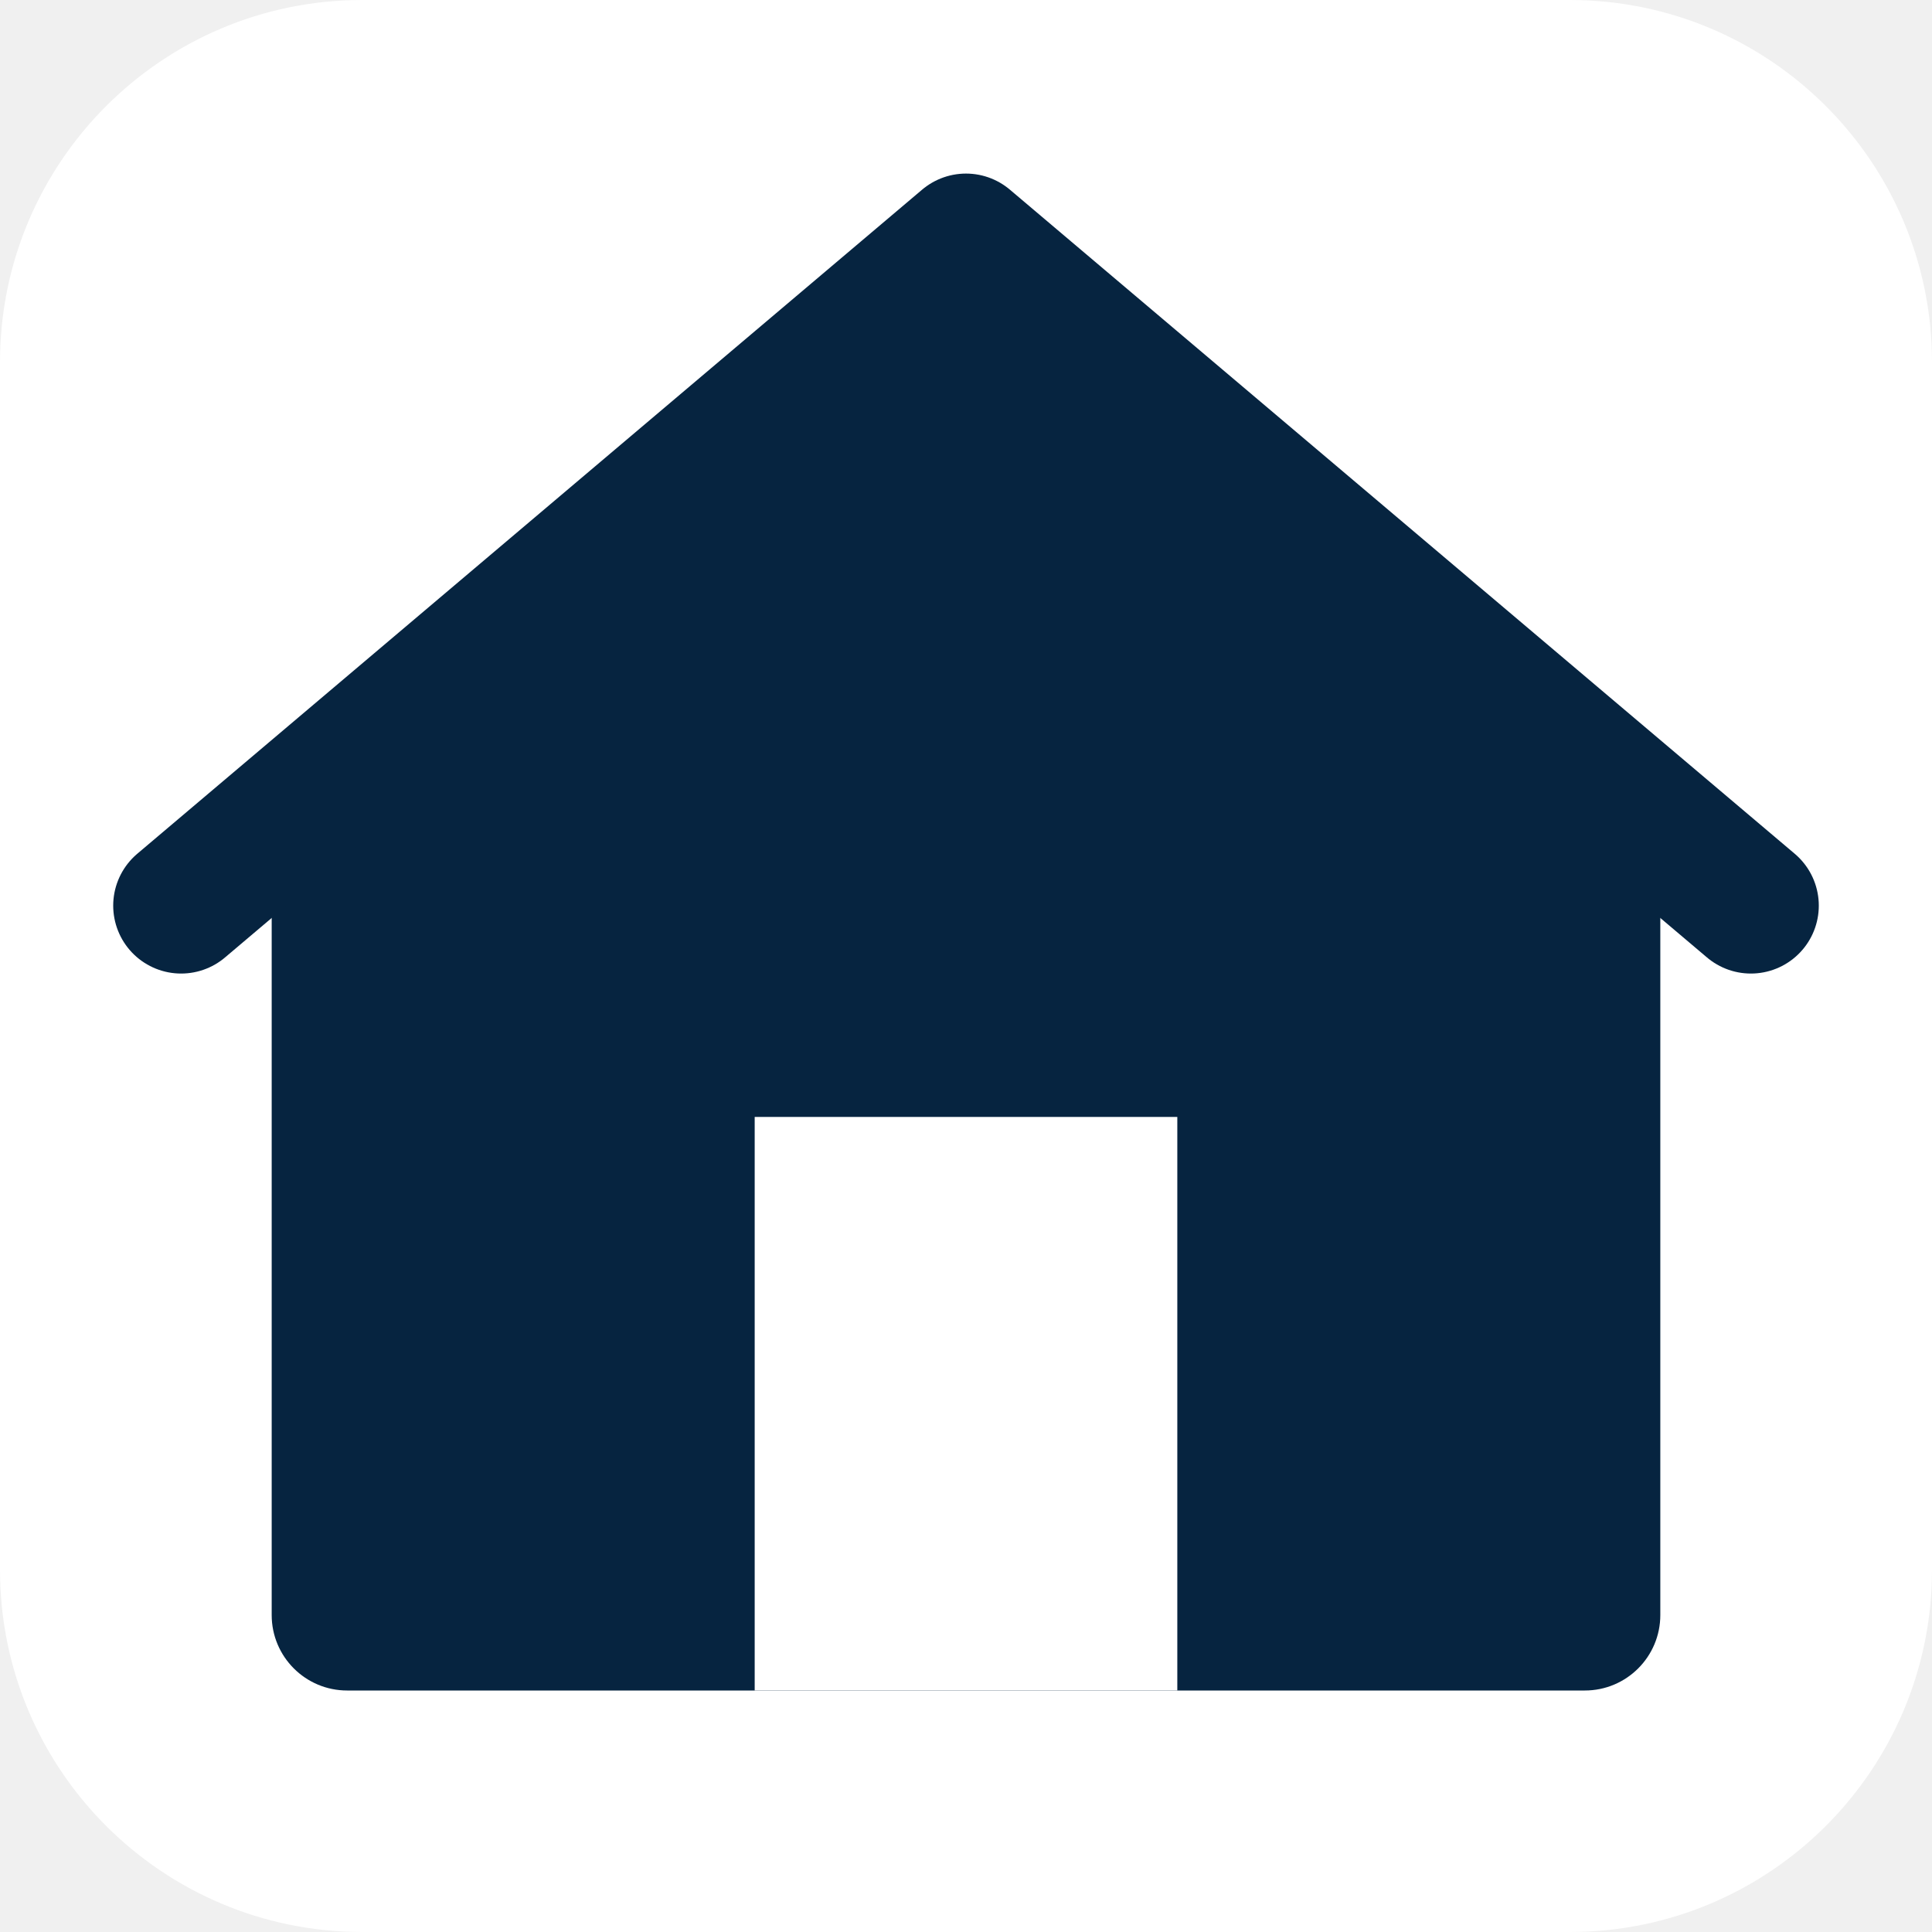
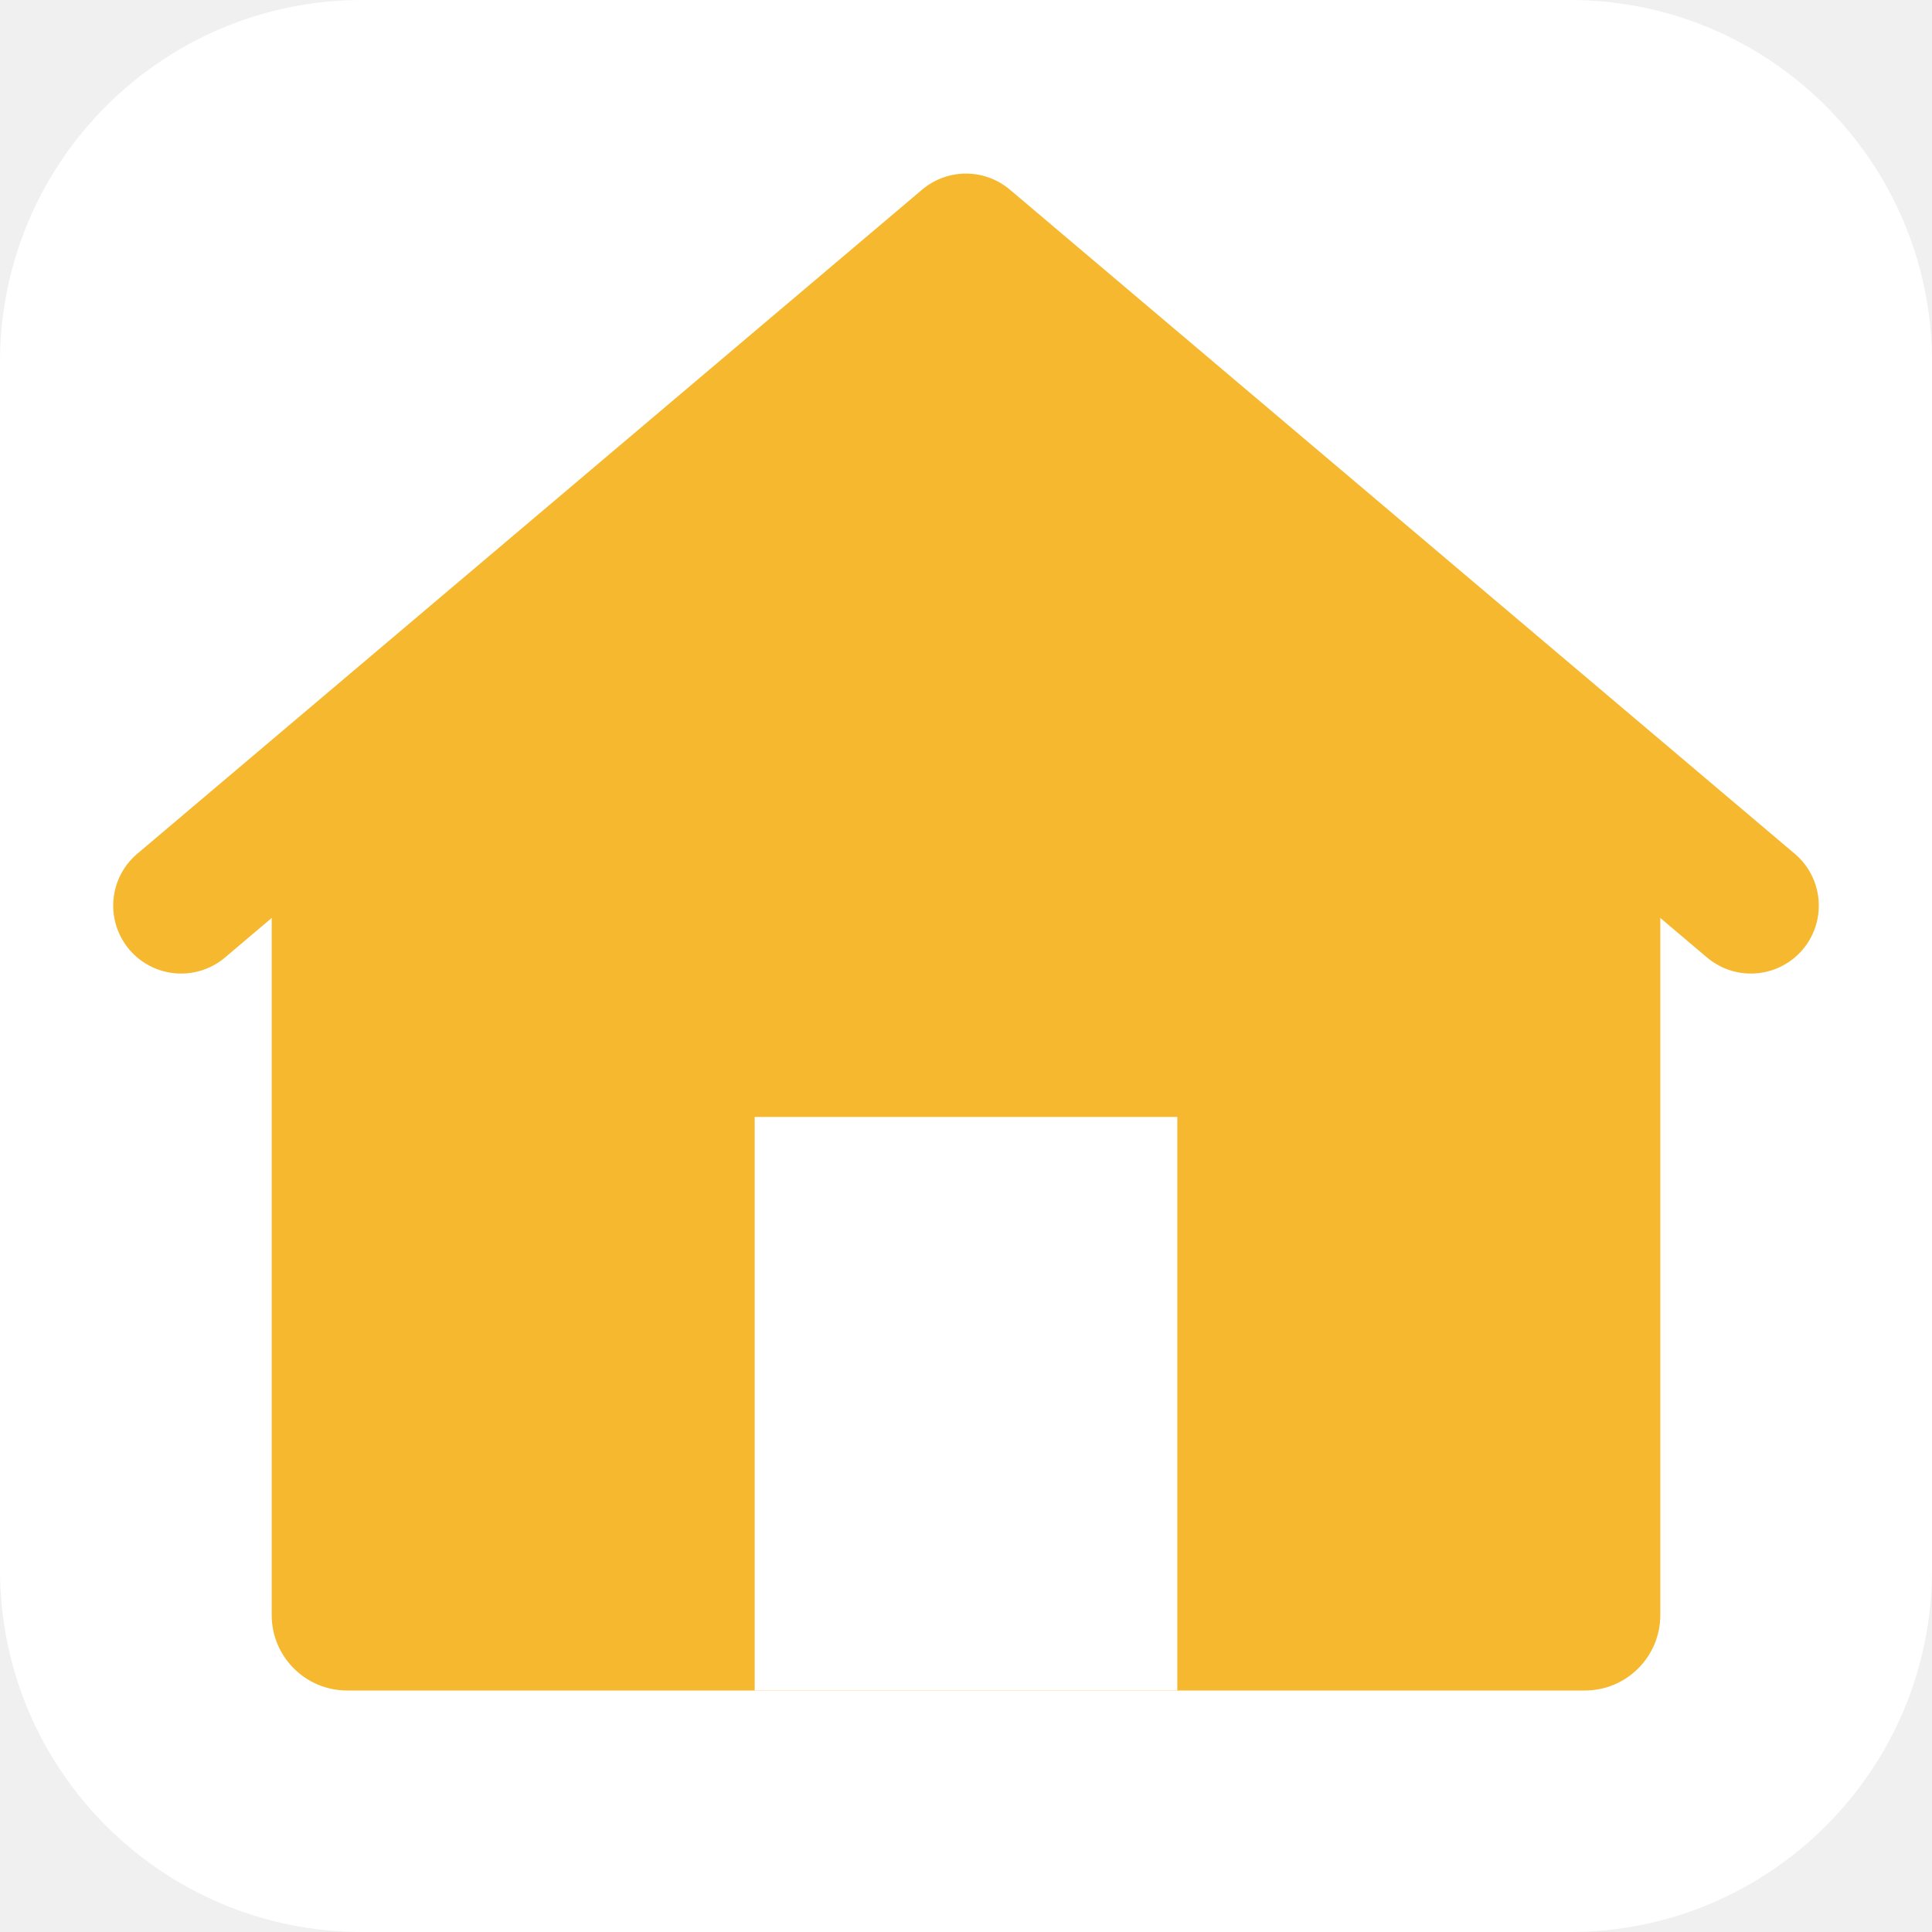
<svg xmlns="http://www.w3.org/2000/svg" viewBox="0 0 64 64">
  <rect width="64" height="64" rx="12" fill="#ffffff" />
-   <path d="M9 29.5 32 10l23 19.5v24a2.5 2.5 0 0 1-2.5 2.5h-41A2.5 2.5 0 0 1 9 53.5z" fill="#062440" />
+   <path d="M9 29.5 32 10l23 19.5v24a2.5 2.5 0 0 1-2.5 2.5h-41A2.5 2.5 0 0 1 9 53.5z" fill="#F5B82E" />
  <path d="M25 56V37h14v19" fill="#ffffff" />
-   <path d="M6 30 32 8l26 22" fill="none" stroke="#062440" stroke-width="4.5" stroke-linecap="round" stroke-linejoin="round" />
+   <path d="M6 30 32 8l26 22" fill="none" stroke="#F5B82E" stroke-width="4.5" stroke-linecap="round" stroke-linejoin="round" />
</svg>
